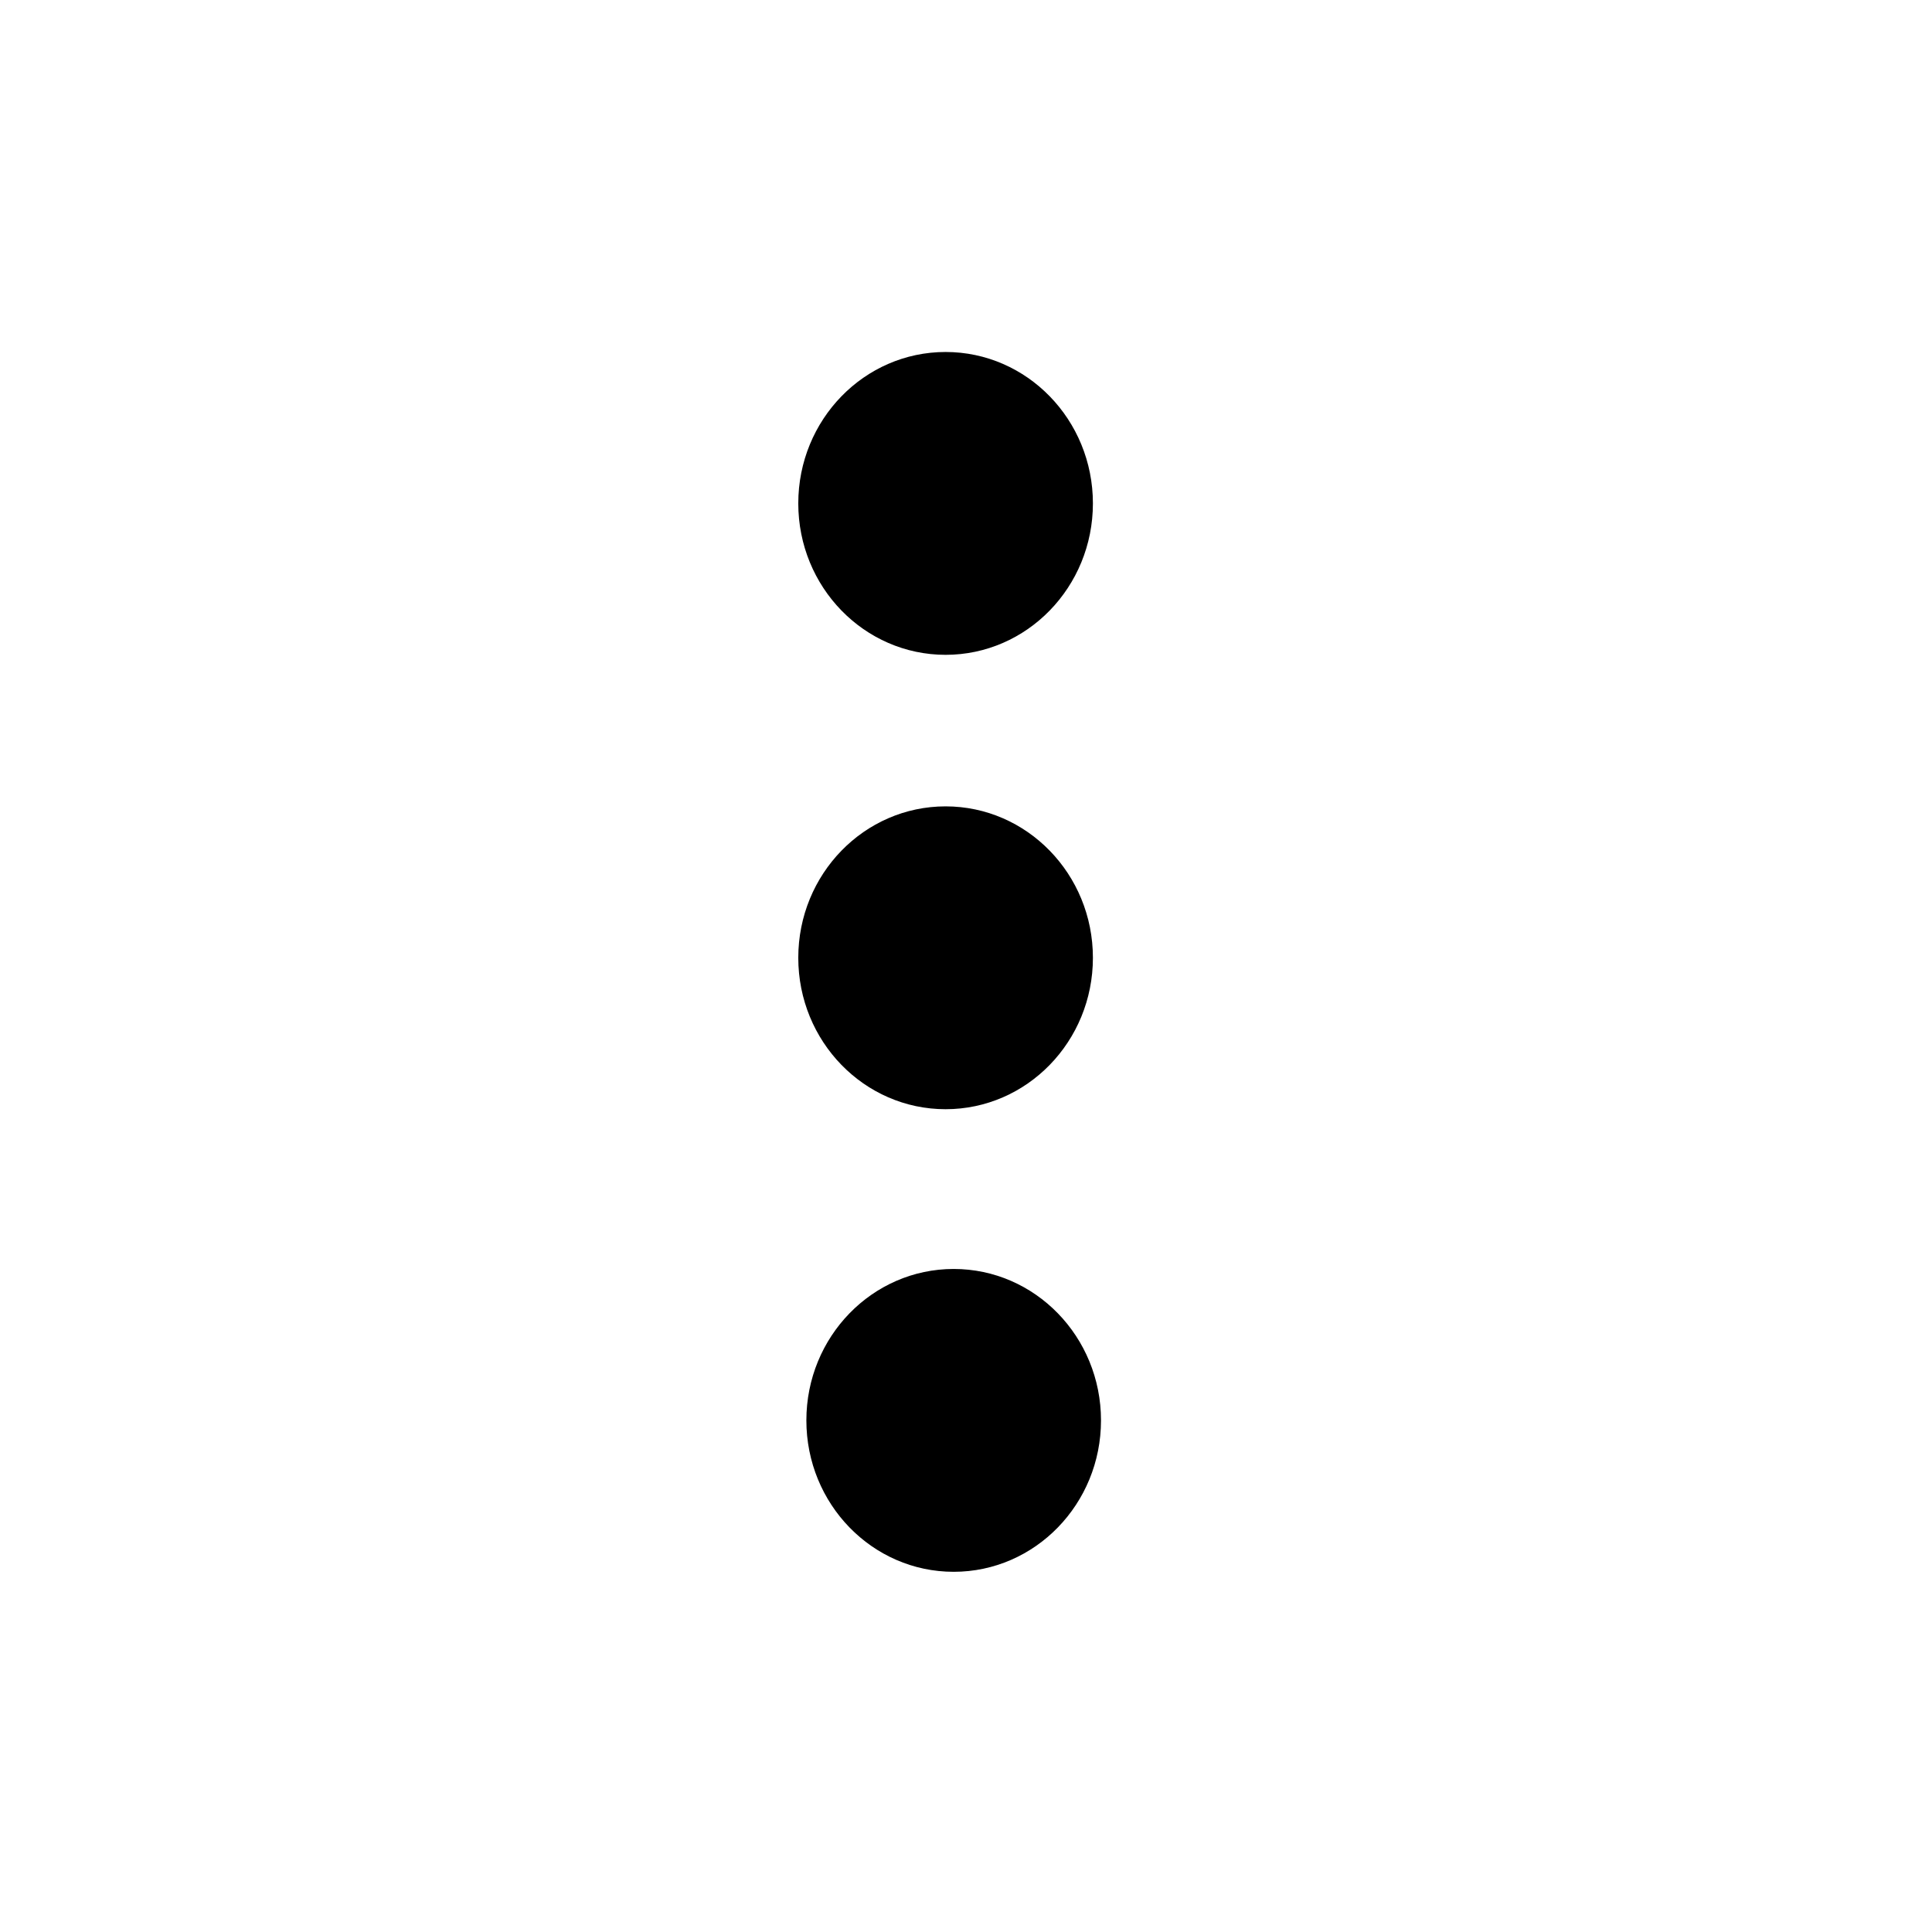
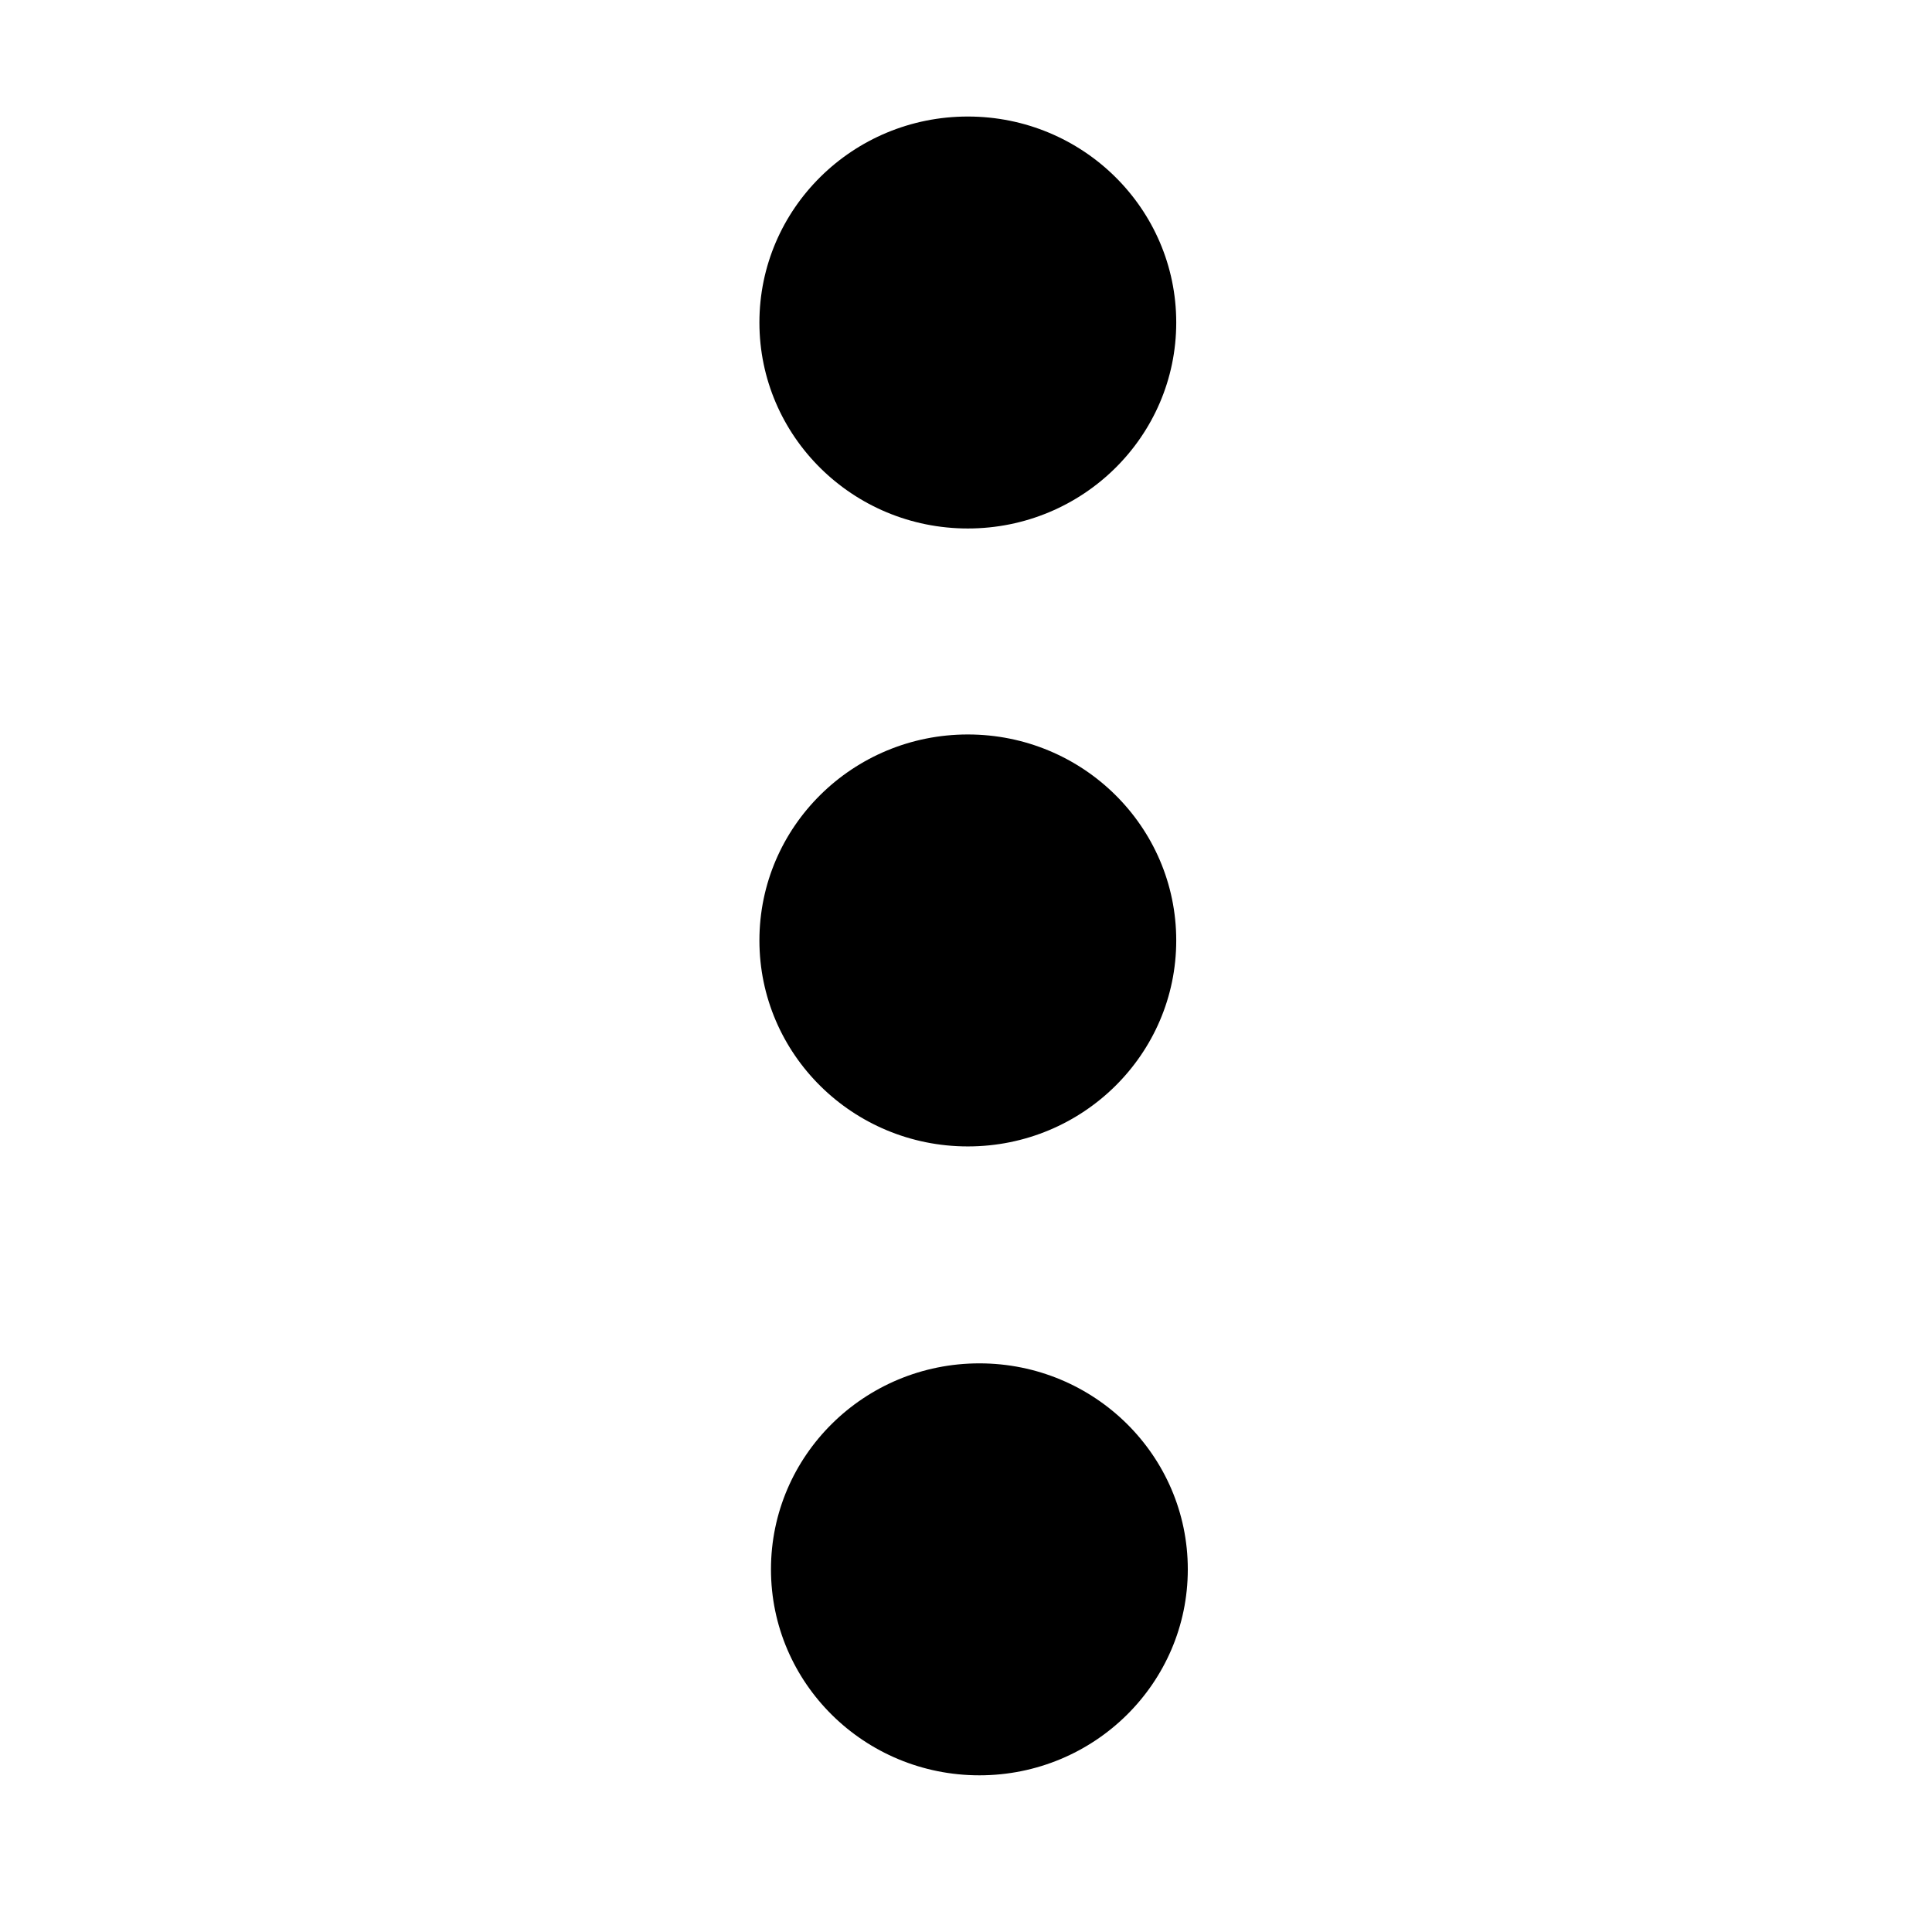
- <svg xmlns="http://www.w3.org/2000/svg" height="16" version="1.1" width="16" id="svg14">
-   <defs id="defs18" />
-   <ellipse style="fill:#000000;fill-opacity:1;stroke-width:1.156;stroke-miterlimit:4;stroke-dasharray:none" id="path814" cx="7.831" cy="4.169" rx="1.22" ry="1.254" />
-   <ellipse style="fill:#000000;fill-opacity:1;stroke-width:1.156;stroke-miterlimit:4;stroke-dasharray:none" id="path814-4" cx="7.898" cy="11.763" rx="1.22" ry="1.254" />
-   <ellipse style="fill:#000000;fill-opacity:1;stroke-width:1.156;stroke-miterlimit:4;stroke-dasharray:none" id="path814-0" cx="7.831" cy="7.932" rx="1.22" ry="1.254" />
+ <svg xmlns="http://www.w3.org/2000/svg" width="24" height="24" viewBox="0 0 6.35 6.35" version="1.1" id="svg1429">
+   <defs id="defs1423" />
+   <g id="layer1" transform="translate(0,-290.65)">
+     <ellipse style="fill:#000000;fill-opacity:1;stroke-width:0.636;stroke-miterlimit:4;stroke-dasharray:none" id="path814" cx="3.181" cy="291.71" rx="0.685" ry="0.677" />
+     <ellipse style="fill:#000000;fill-opacity:1;stroke-width:0.636;stroke-miterlimit:4;stroke-dasharray:none" id="path814-4" cx="3.219" cy="295.808" rx="0.685" ry="0.677" />
+     <ellipse style="fill:#000000;fill-opacity:1;stroke-width:0.636;stroke-miterlimit:4;stroke-dasharray:none" id="path814-0" cx="3.181" cy="293.741" rx="0.685" ry="0.677" />
+   </g>
</svg>
